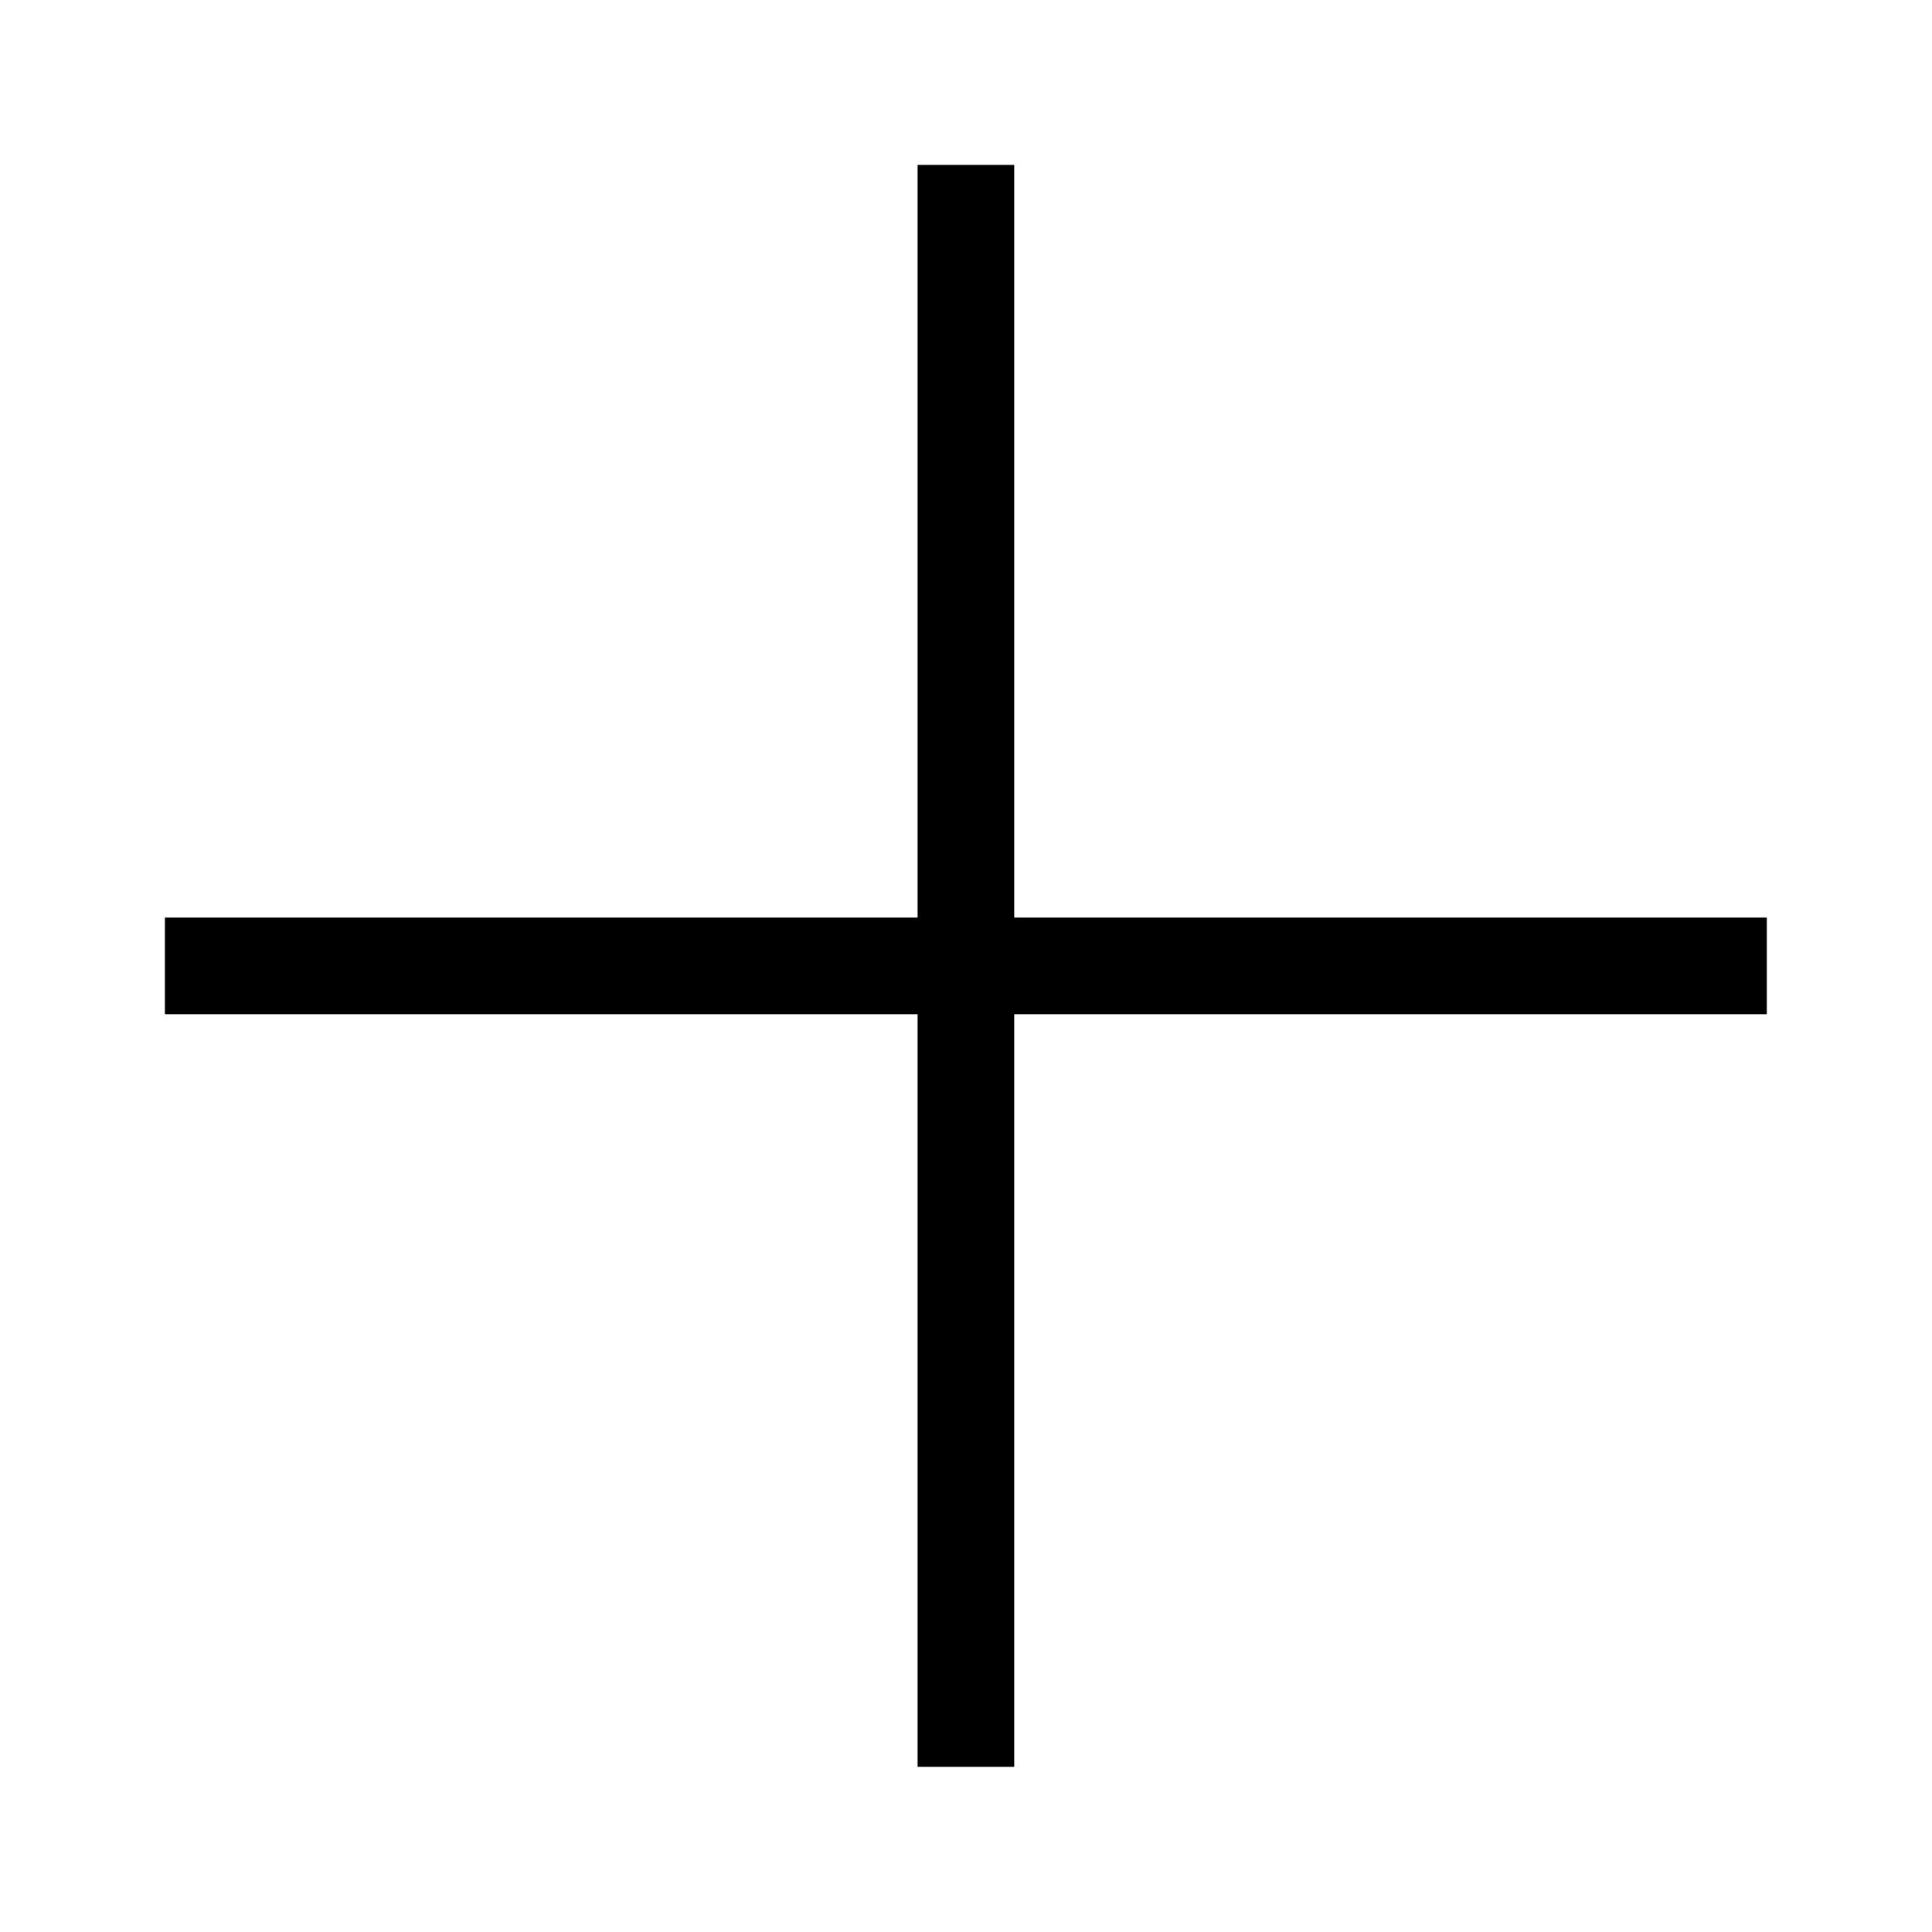
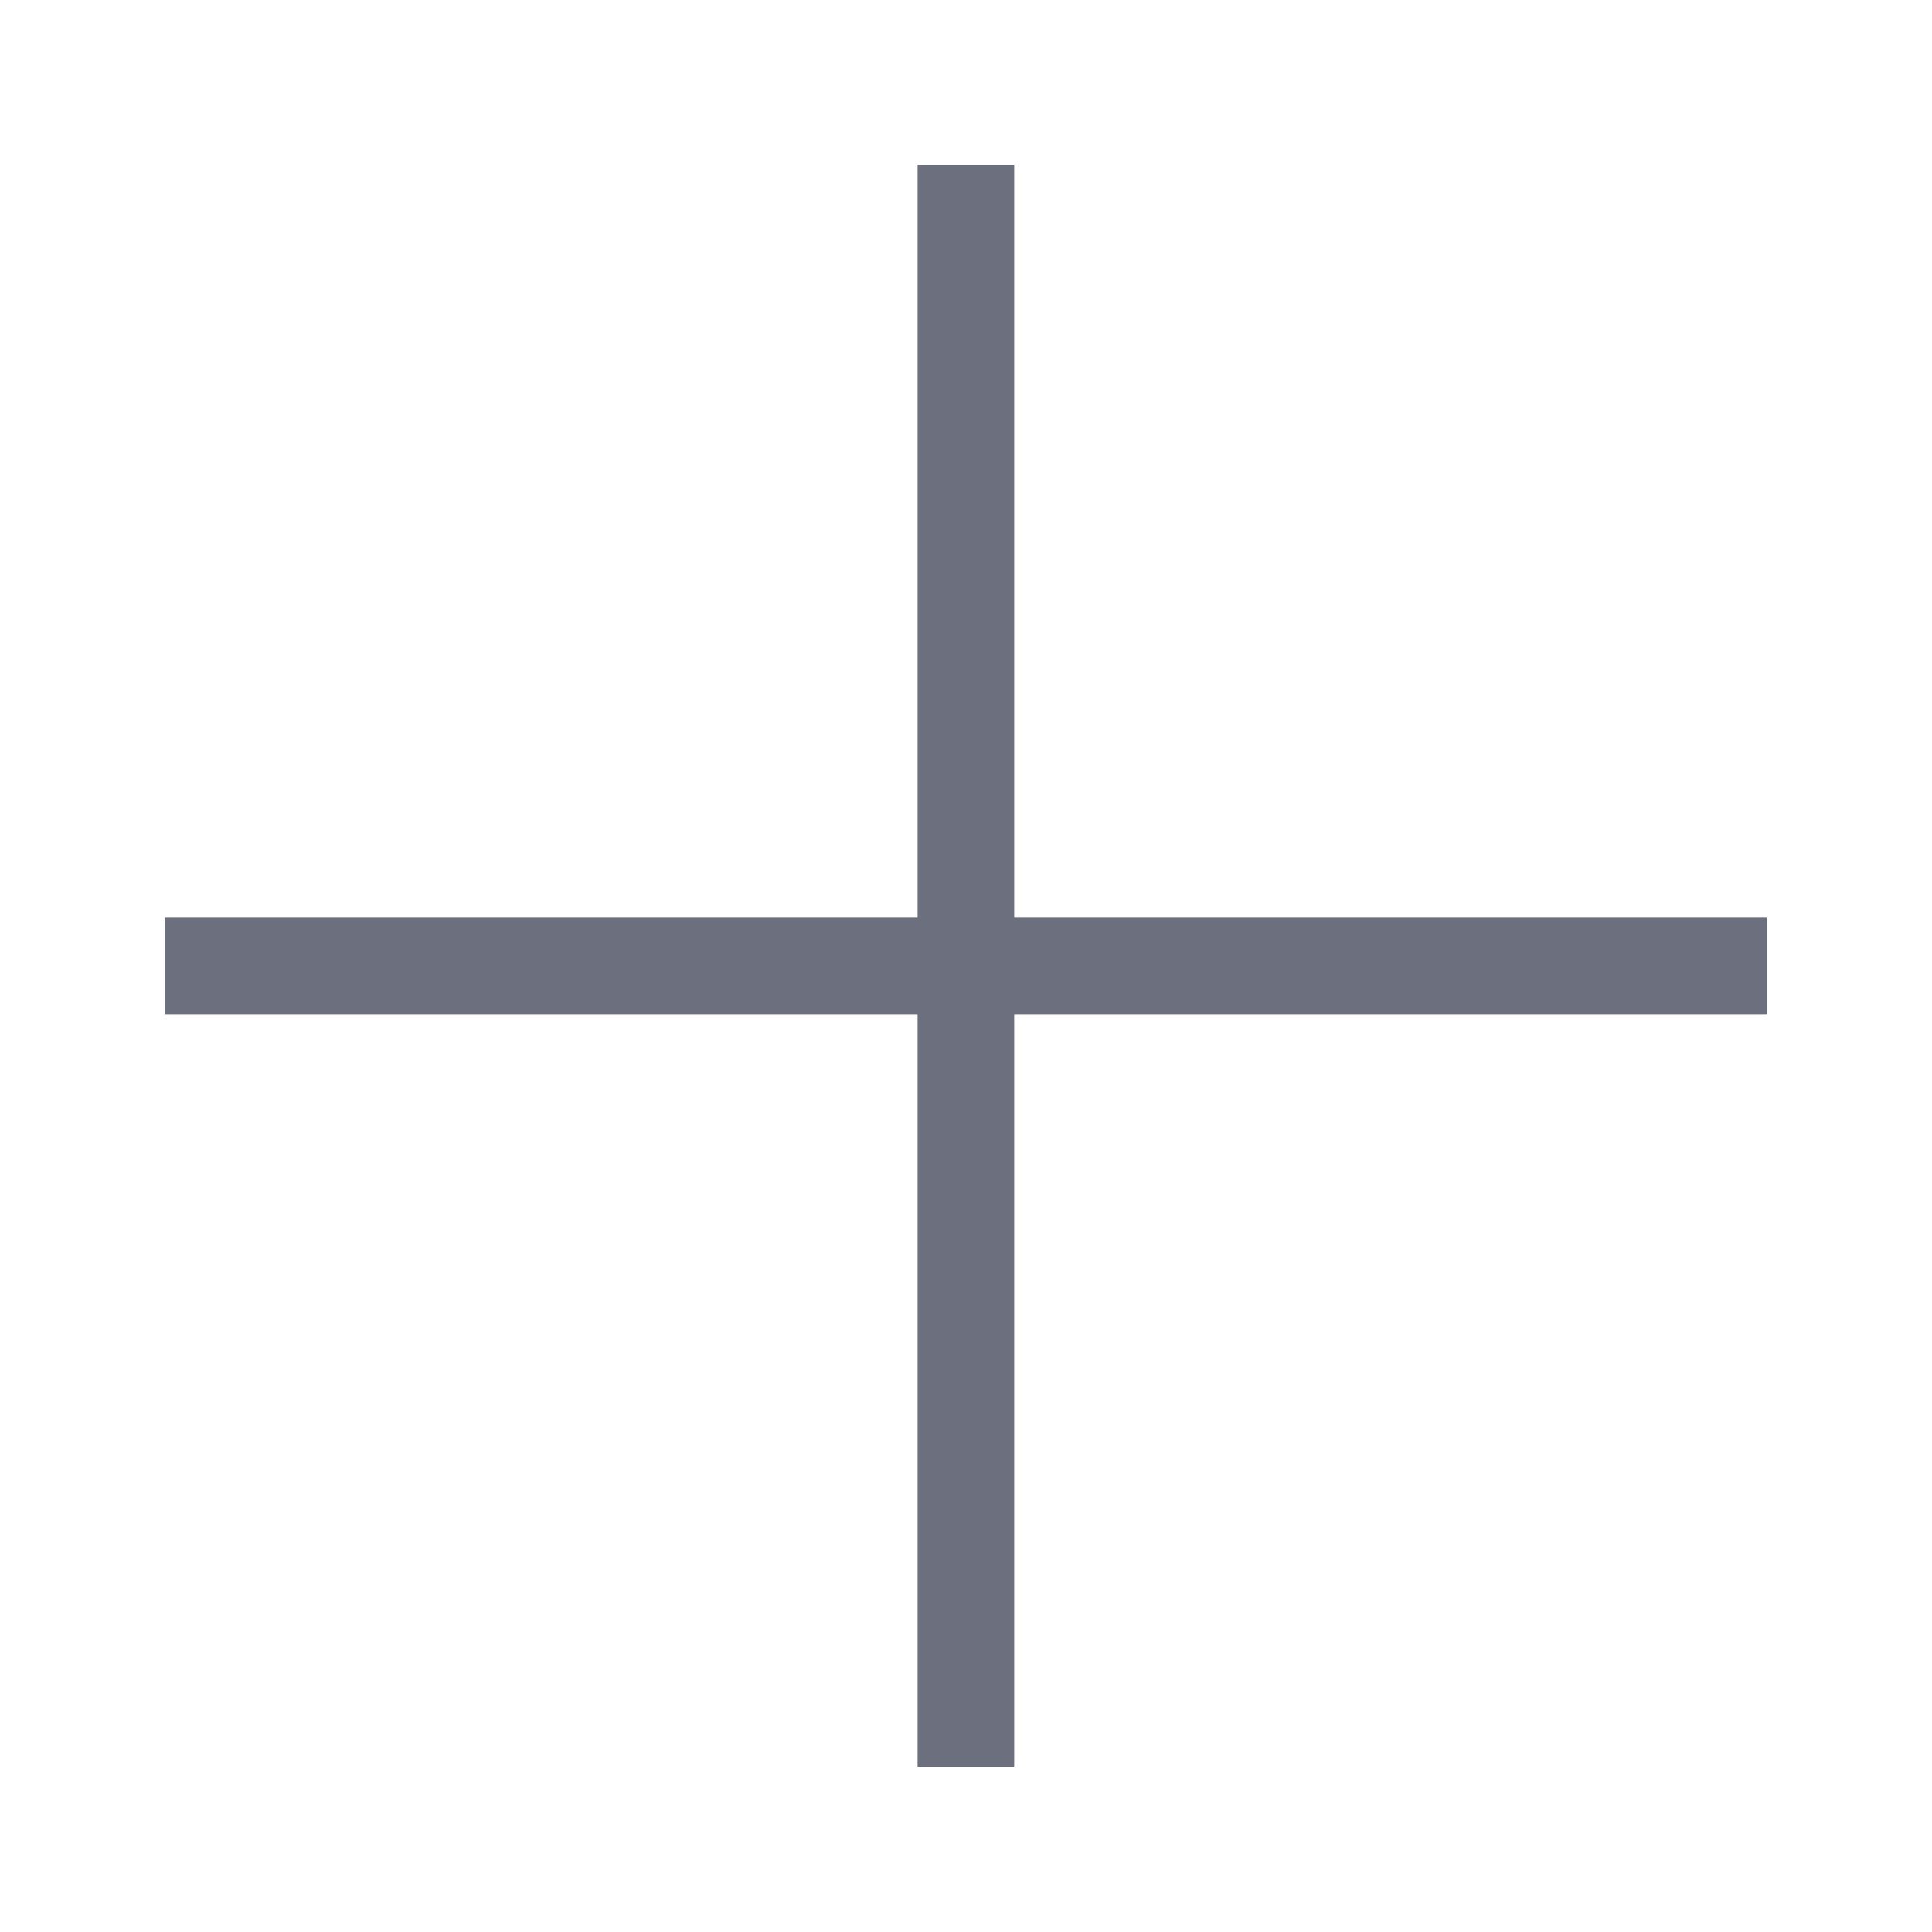
<svg xmlns="http://www.w3.org/2000/svg" width="20" height="20" viewBox="0 0 20 20" fill="none">
-   <path d="M9.999 2.207V9.999M9.999 9.999V17.79M9.999 9.999H2.207M9.999 9.999H17.79" stroke="currentColor" stroke-linecap="square" />
+   <path d="M9.999 2.207V9.999M9.999 9.999V17.79M9.999 9.999H2.207M9.999 9.999H17.79" stroke="#6C707E" stroke-linecap="square" />
</svg>
